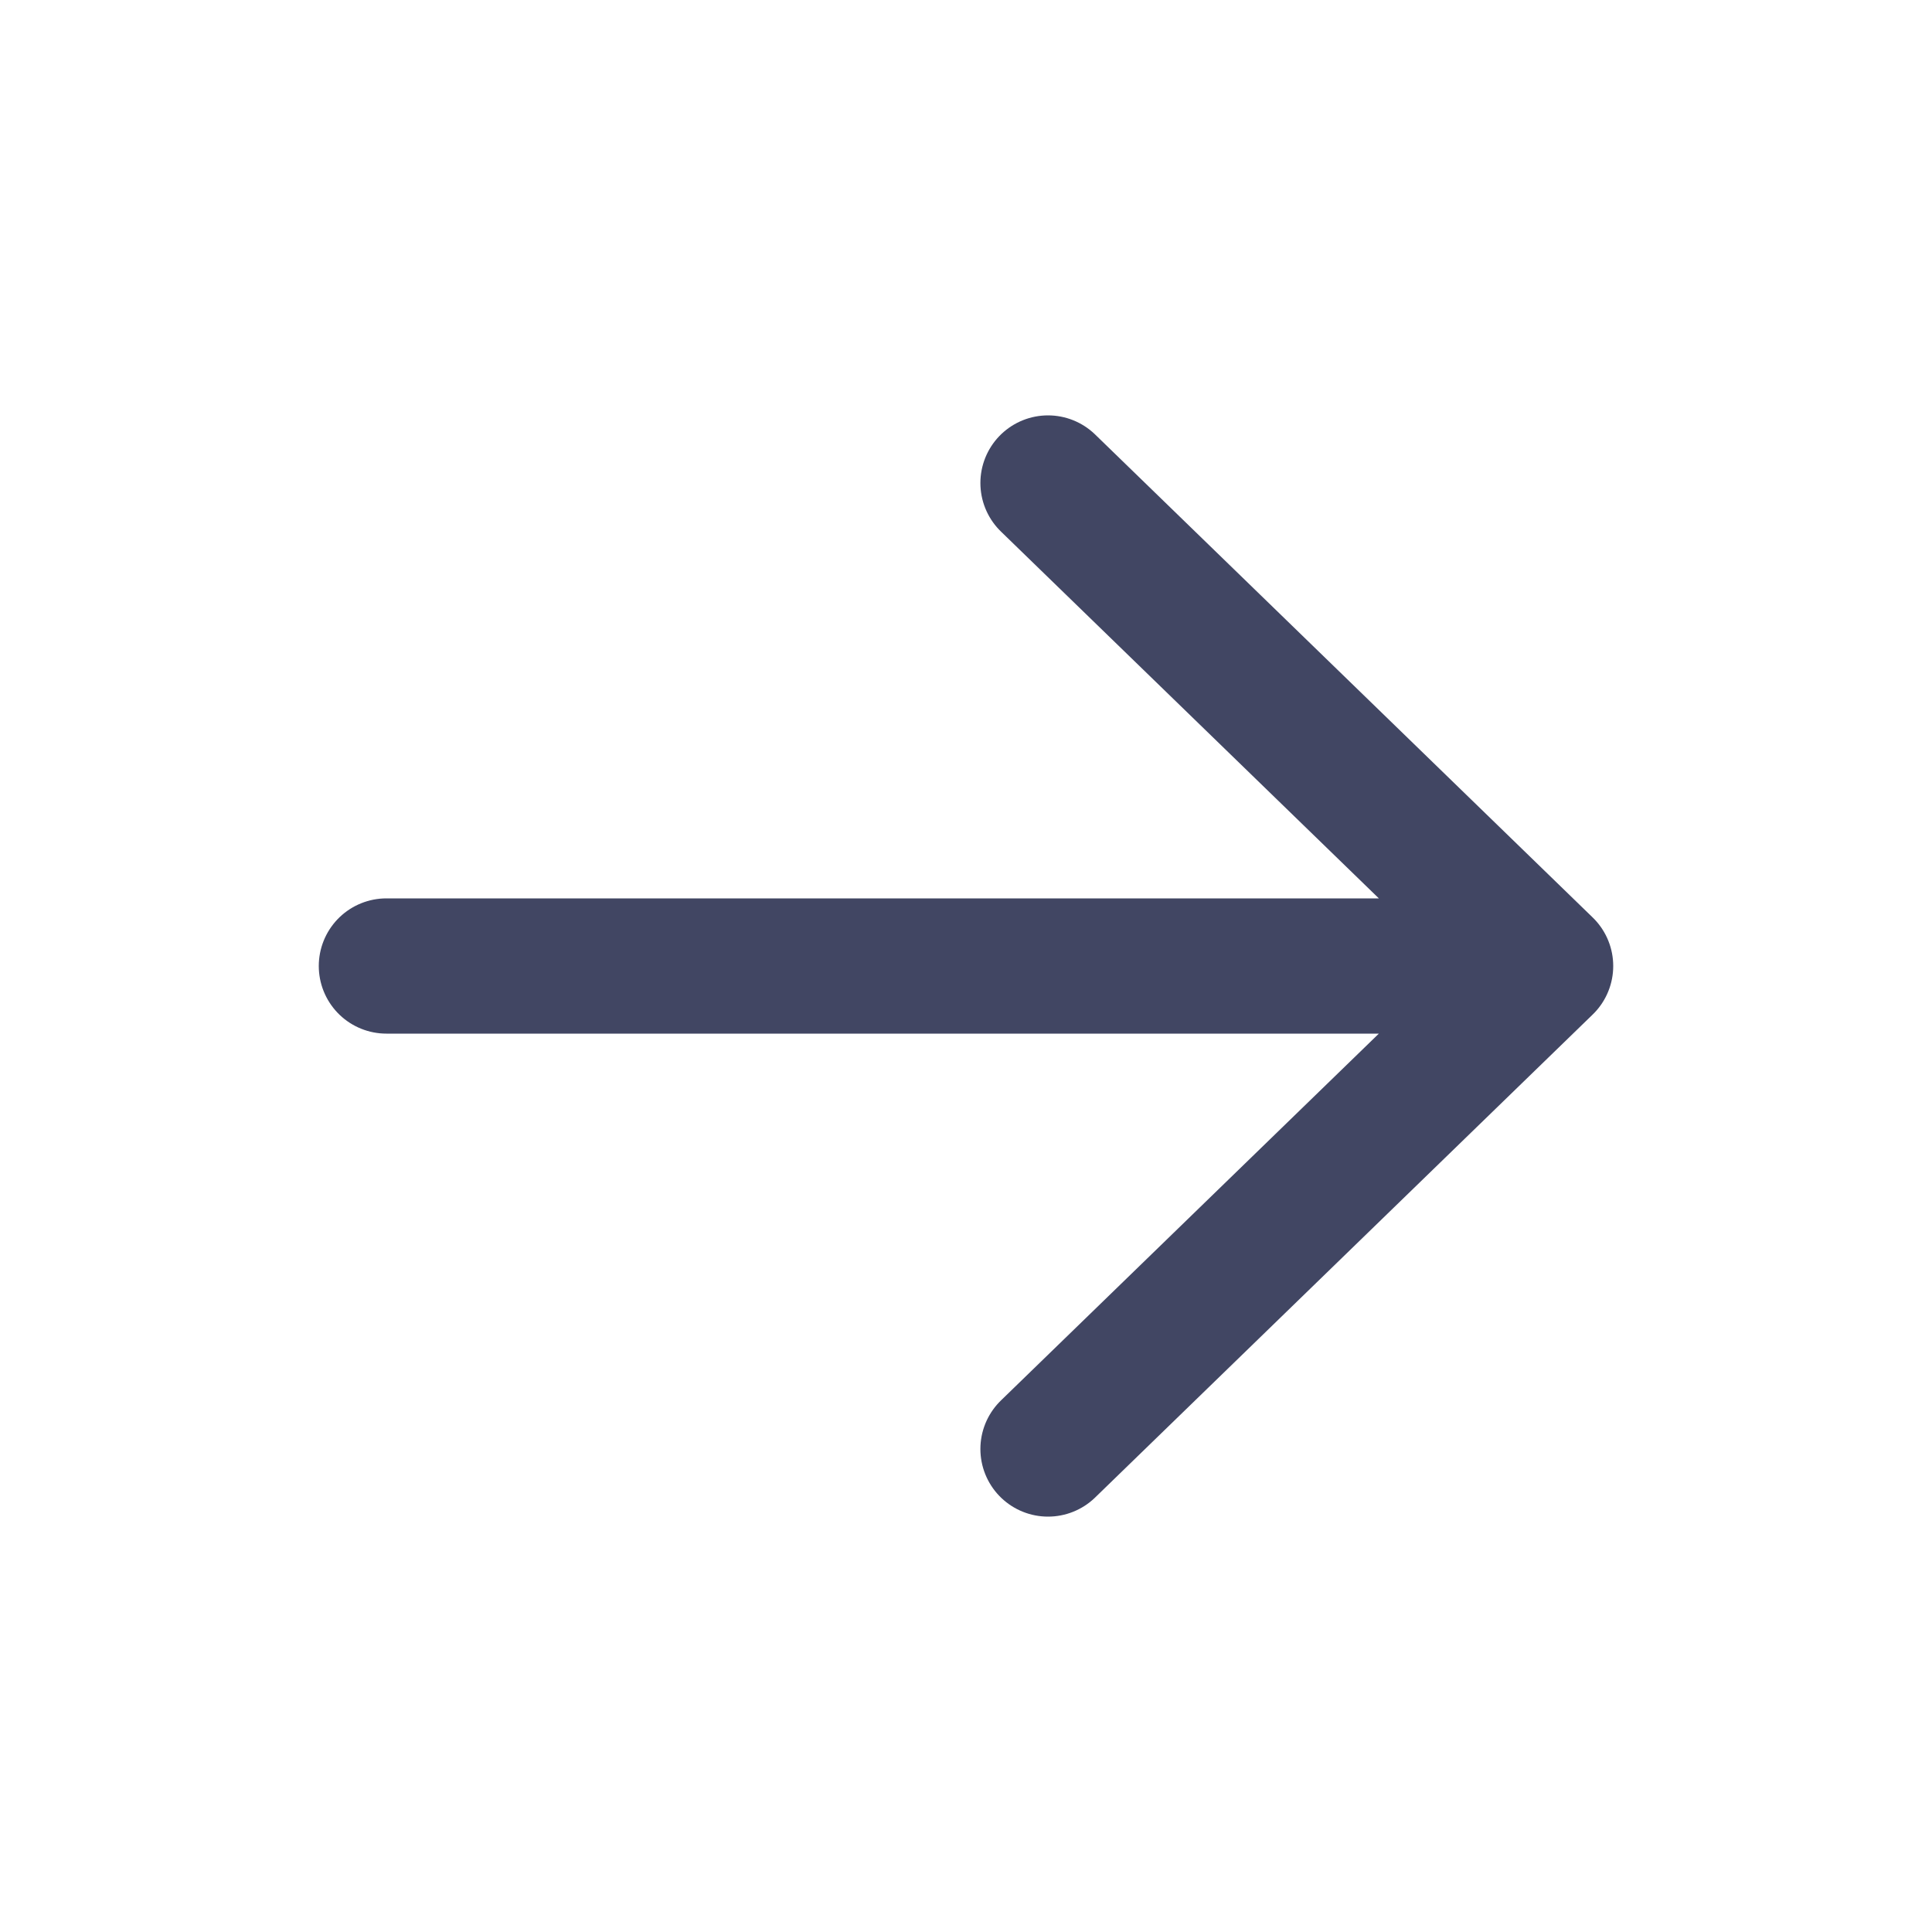
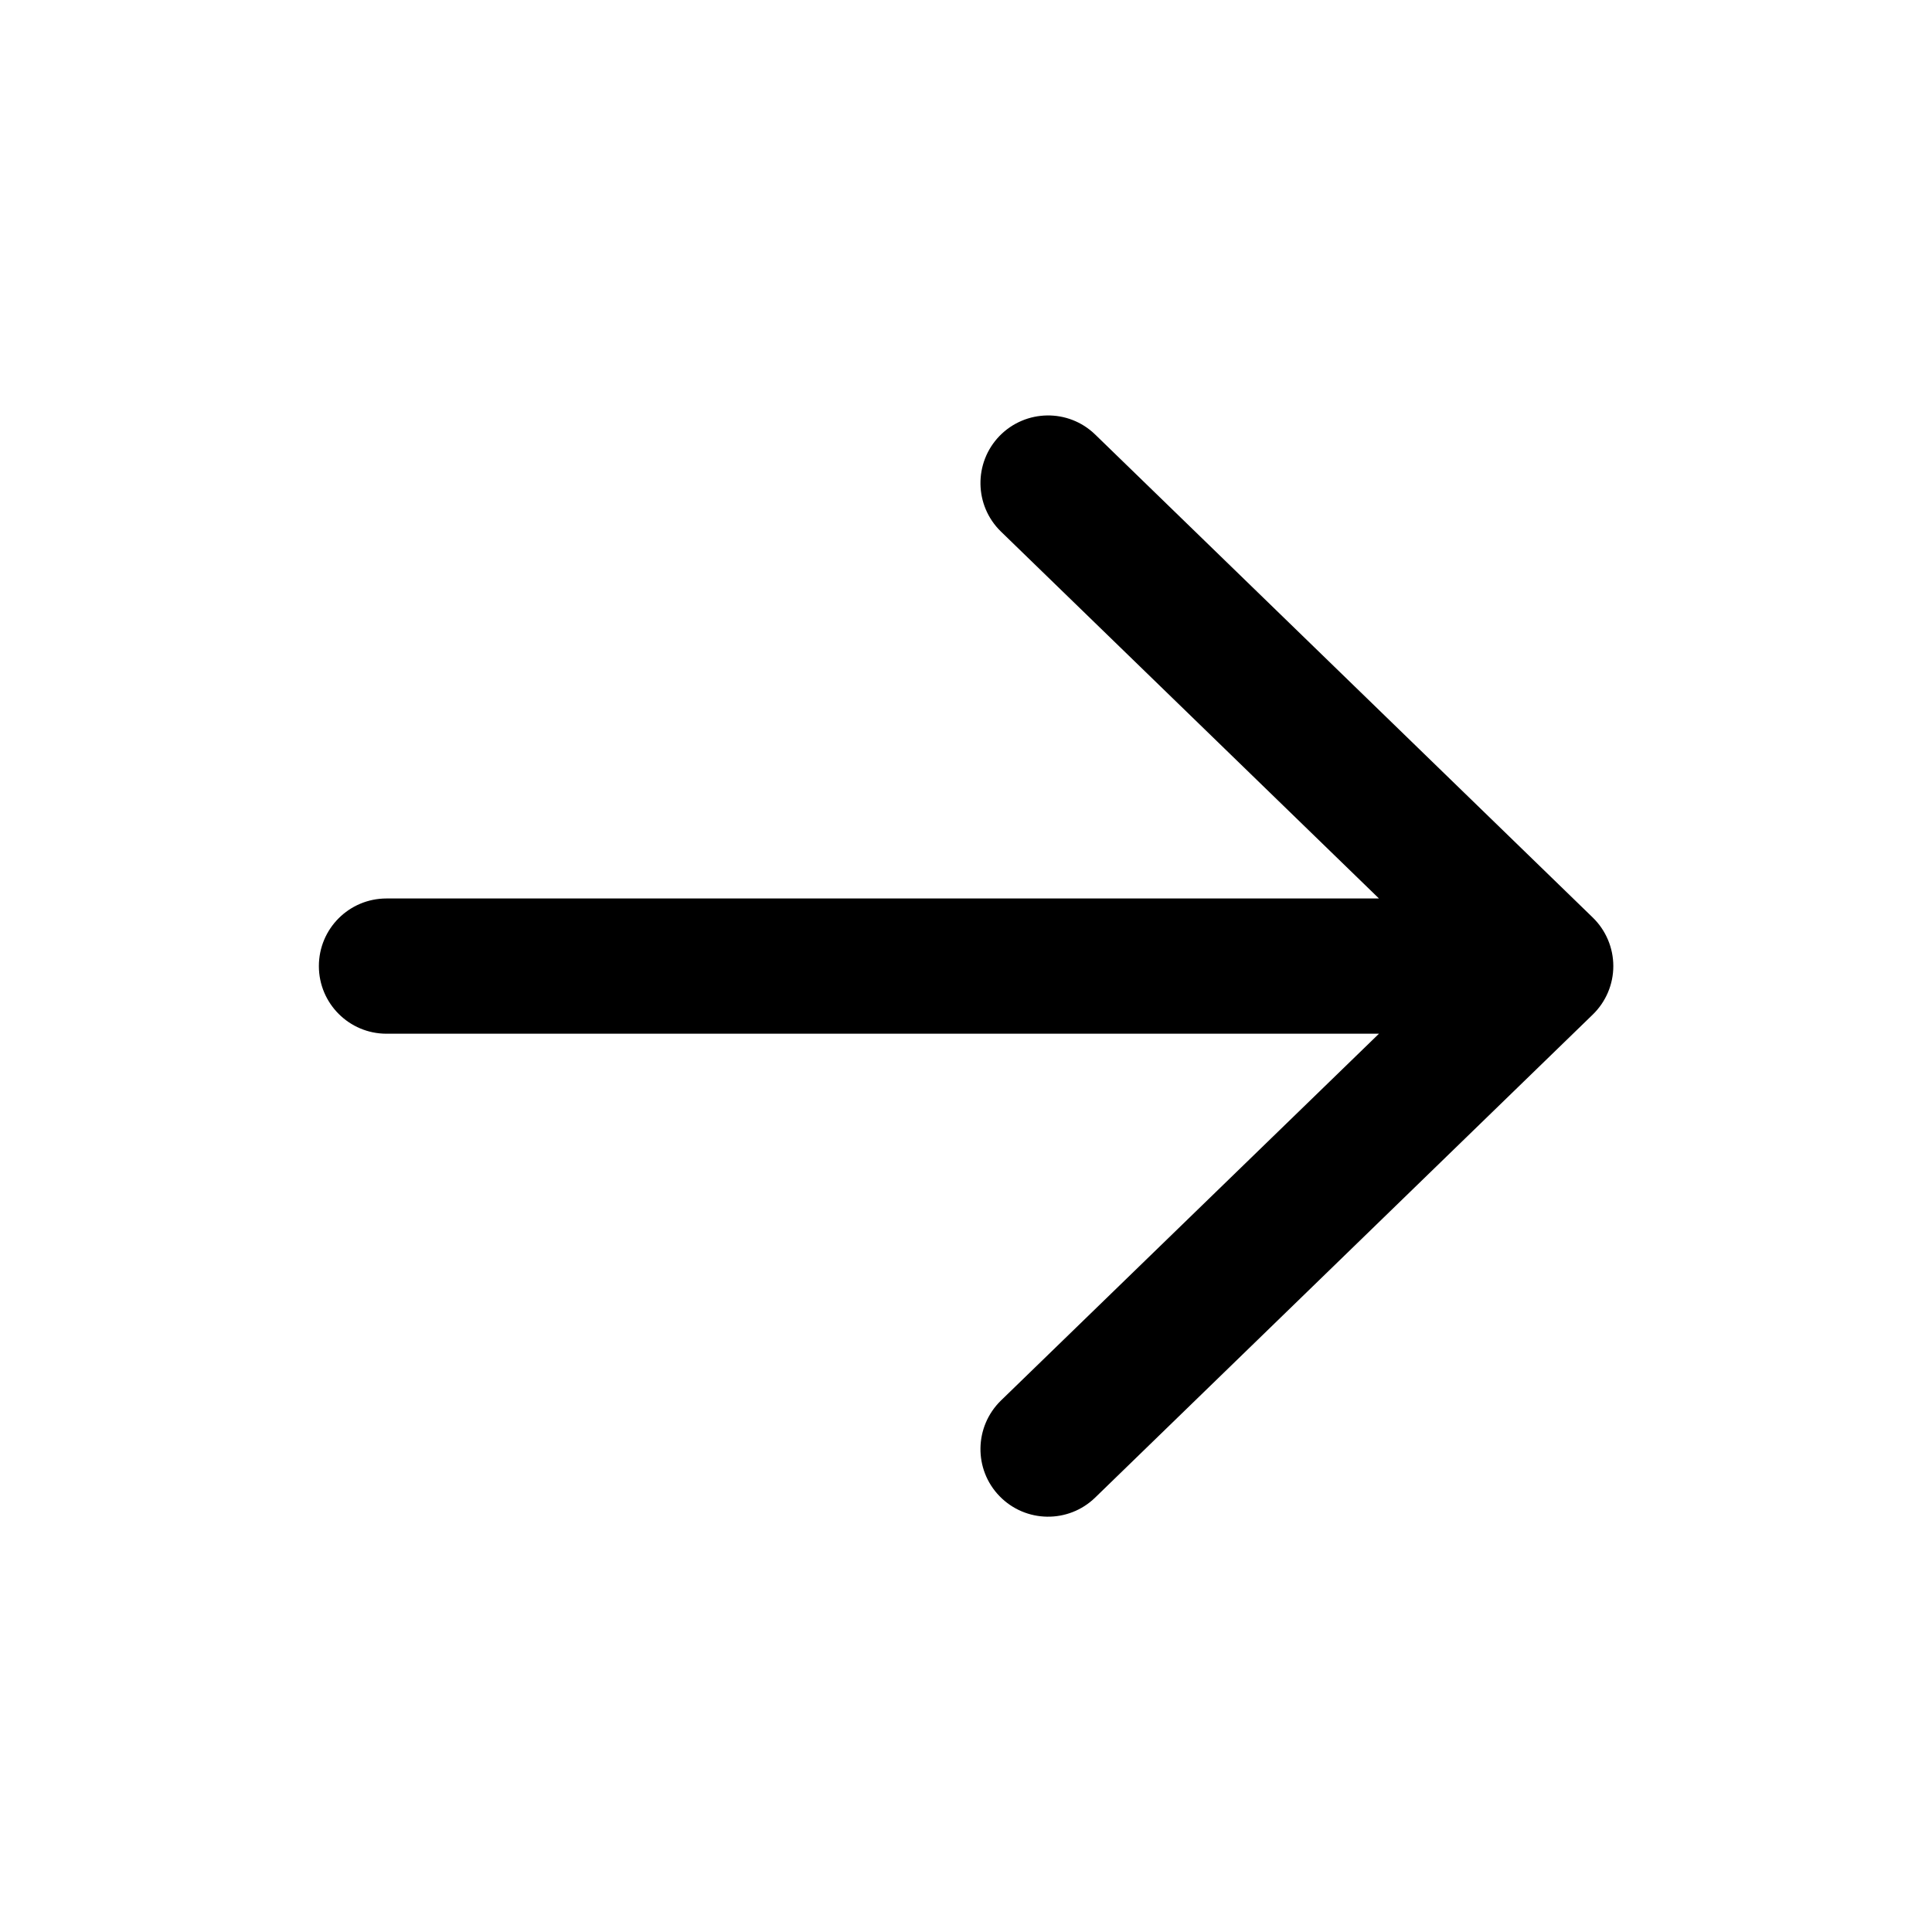
- <svg xmlns="http://www.w3.org/2000/svg" width="20" height="20" viewBox="0 0 20 20" fill="none">
-   <path d="M16 10L10.849 5M16 10L10.849 15M16 10H4" stroke="#414663" style="stroke:#414663;stroke:color(display-p3 0.255 0.275 0.388);stroke-opacity:1;" stroke-width="1.4" stroke-linecap="round" stroke-linejoin="round" />
+ <svg xmlns="http://www.w3.org/2000/svg" width="20" height="20" viewBox="0 0 20 20">
+   <path fill-rule="evenodd" clip-rule="evenodd" d="M10.347 4.513C10.617 4.236 11.06 4.229 11.337 4.498L16.488 9.498C16.624 9.63 16.701 9.812 16.701 10.001C16.701 10.19 16.624 10.371 16.488 10.503L11.337 15.503C11.06 15.772 10.617 15.766 10.347 15.488C10.078 15.211 10.085 14.768 10.362 14.498L14.275 10.701H4.001C3.614 10.701 3.301 10.387 3.301 10.001C3.301 9.614 3.614 9.301 4.001 9.301H14.275L10.362 5.503C10.085 5.234 10.078 4.791 10.347 4.513Z" />
</svg>
